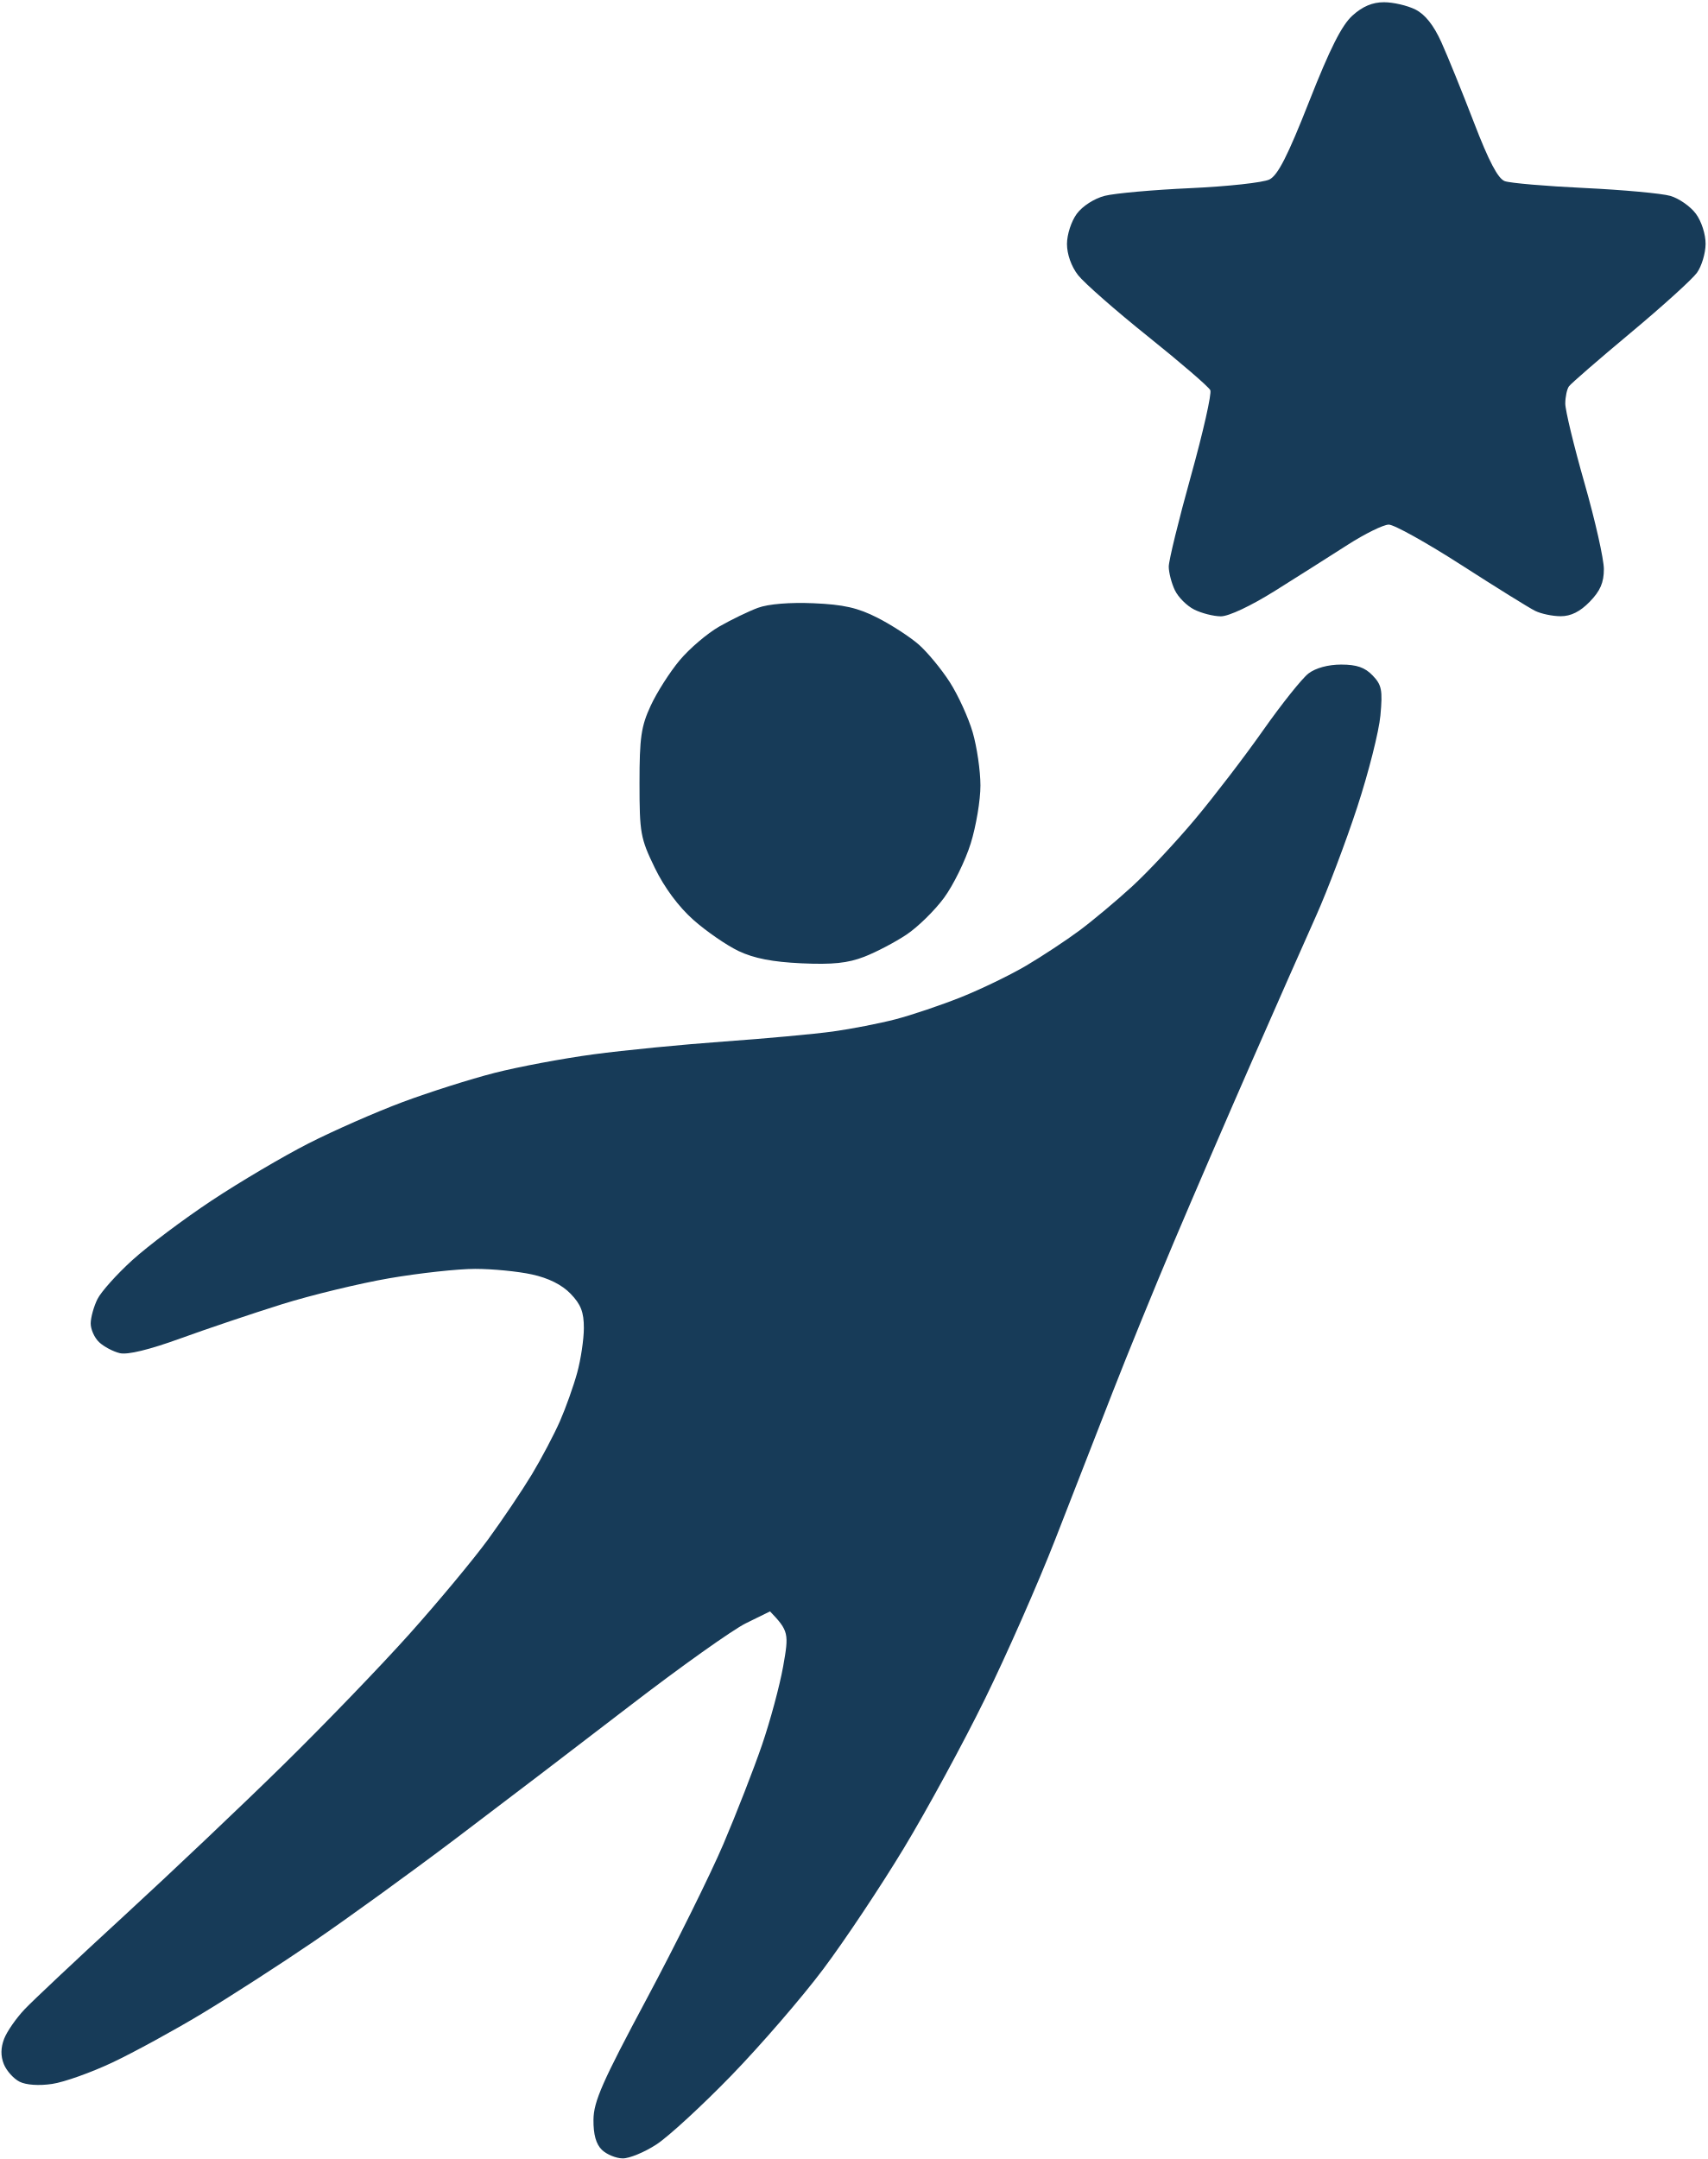
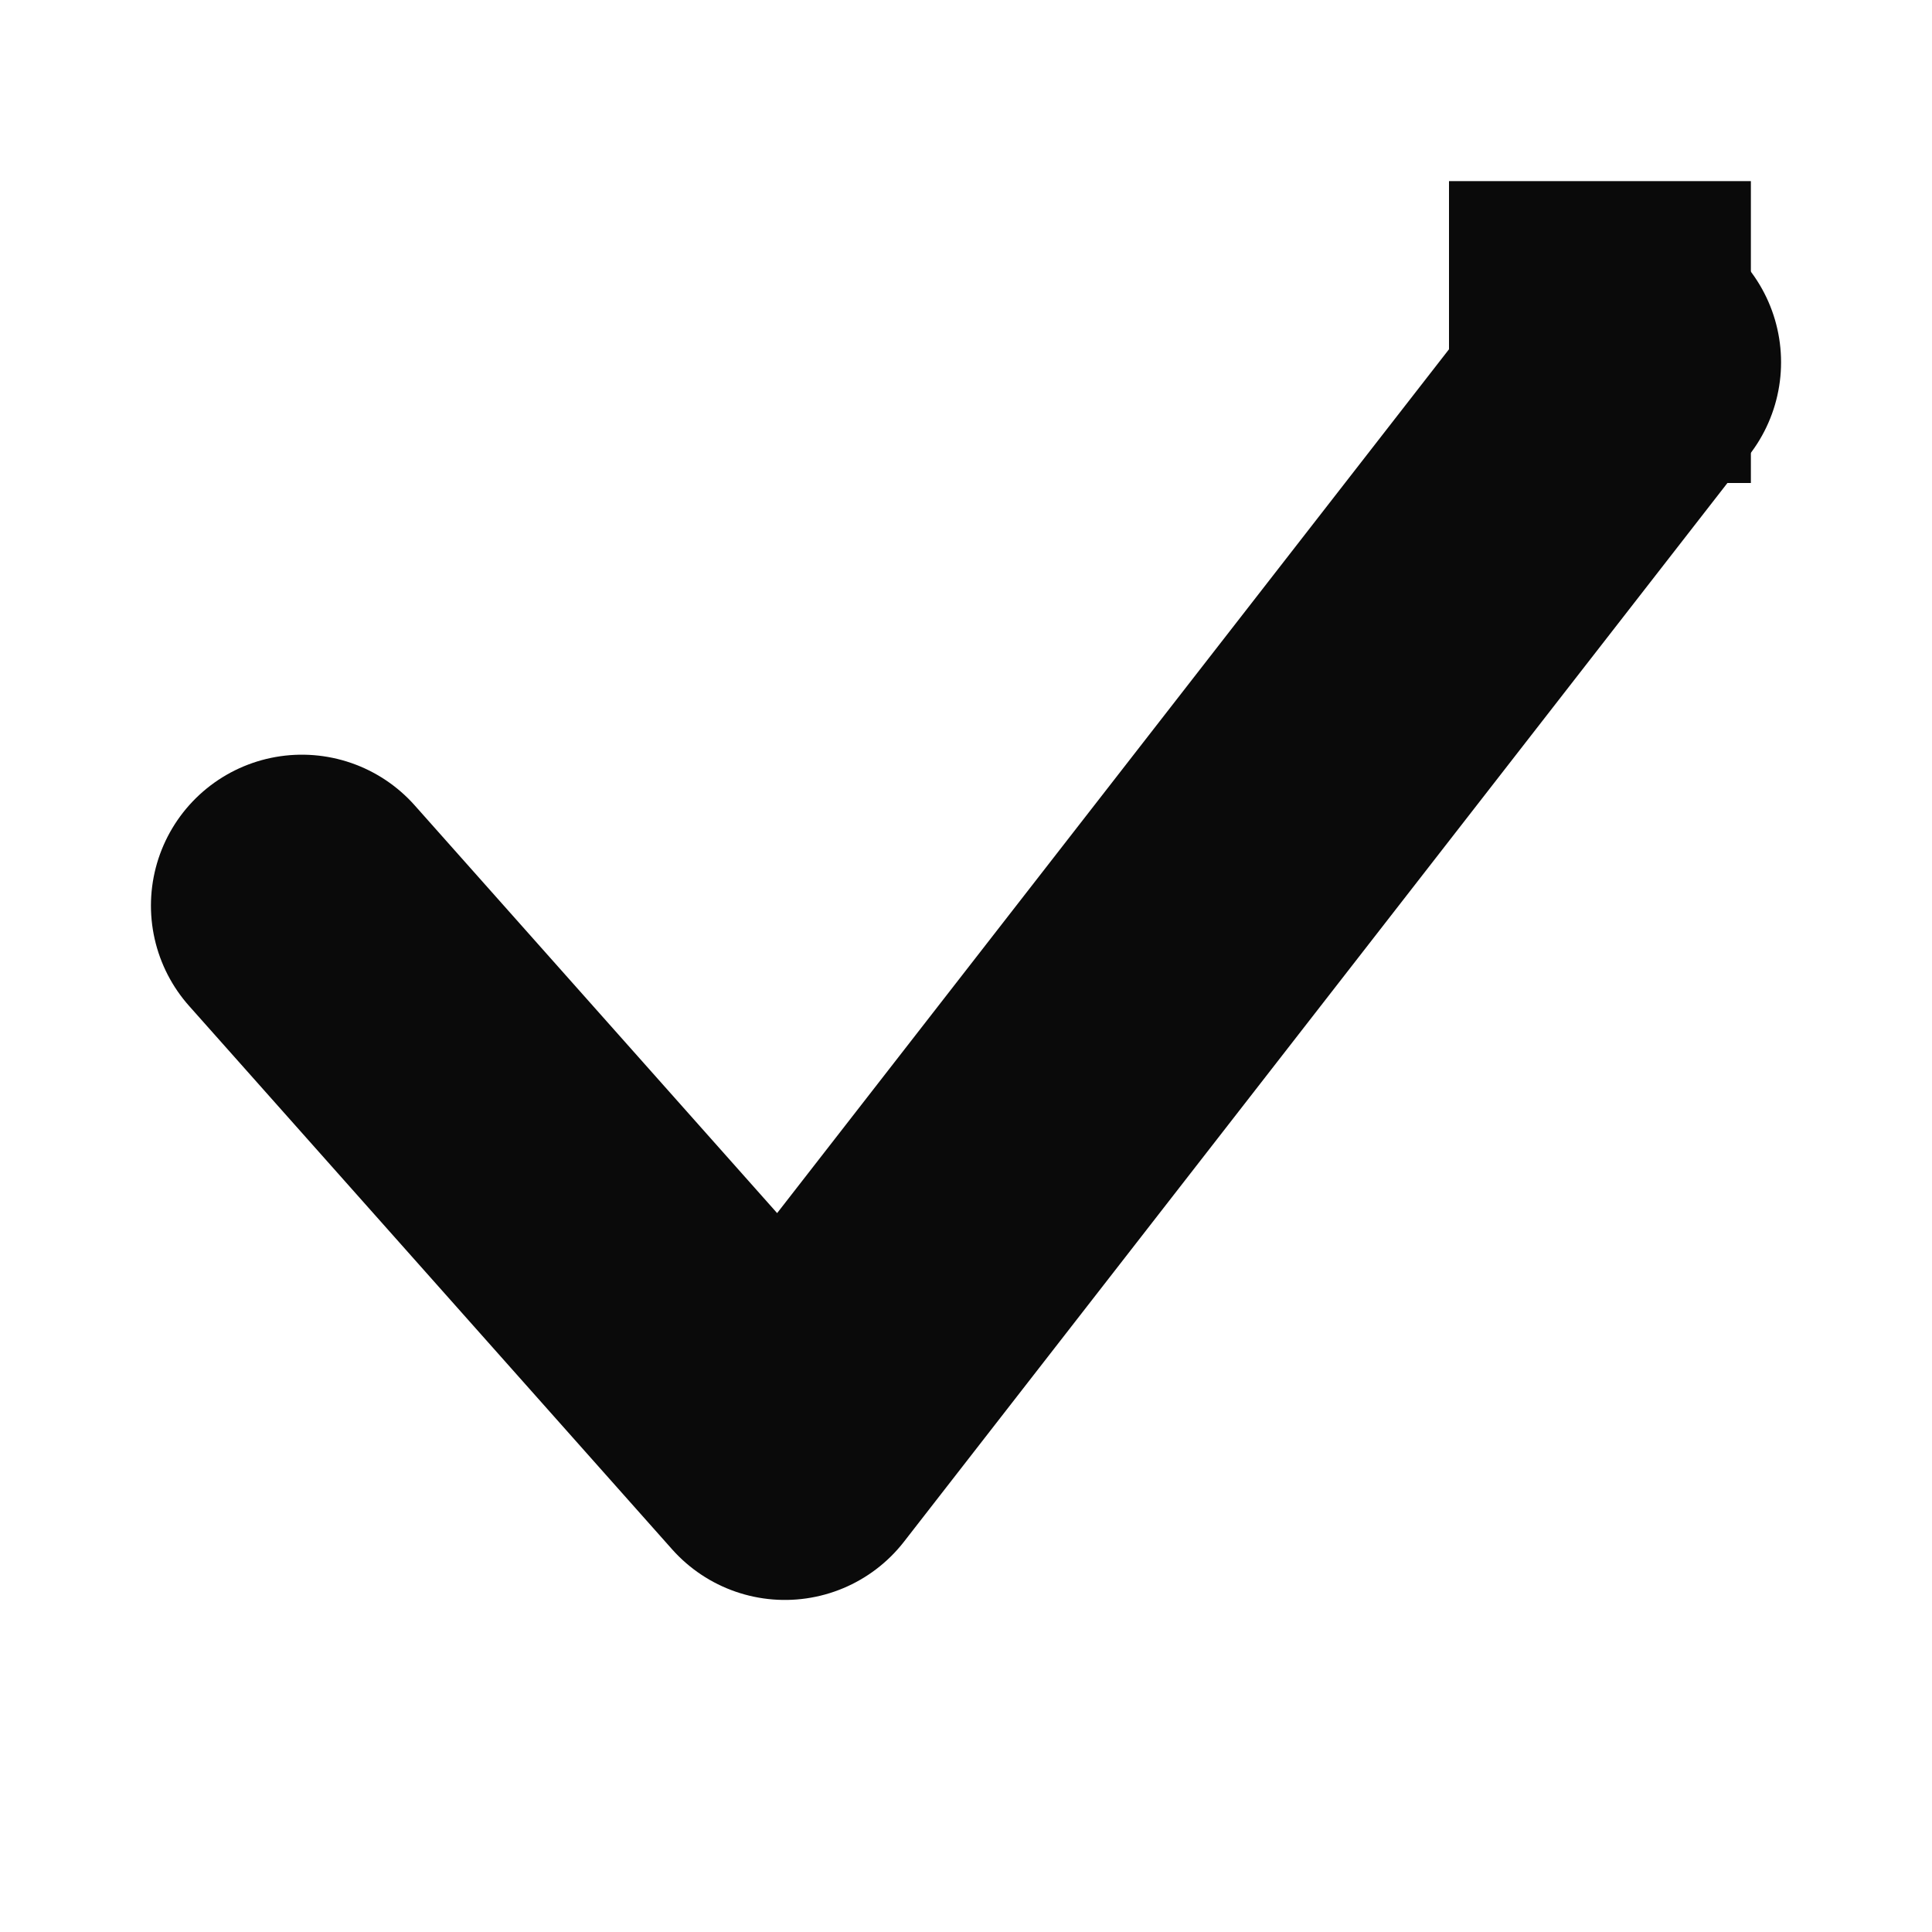
- <svg xmlns="http://www.w3.org/2000/svg" version="1.2" viewBox="0 0 734 928" width="734" height="928">
-   <style>
- 		.s0 { fill: #173b58 } 
- 	</style>
-   <path id="Color Fill 1" fill-rule="evenodd" class="s0" d="m581.4 6.68c-4.61 4.16-9.66 14.19-18.6 36.88-9.22 23.42-13.47 31.77-17.09 33.58-2.65 1.33-17.91 3-33.91 3.73-16 0.72-32.6 2.21-36.88 3.3-4.5 1.15-9.58 4.41-12.02 7.71-2.36 3.18-4.23 8.93-4.23 12.98 0 4.41 1.87 9.68 4.75 13.38 2.61 3.35 16.2 15.28 30.2 26.49 14 11.22 26 21.56 26.67 22.99 0.66 1.43-3.09 18.03-8.34 36.89-5.26 18.86-9.54 36.39-9.53 38.96 0.02 2.57 1.2 7.13 2.63 10.12 1.43 3 5.17 6.74 8.31 8.31 3.14 1.58 8.29 2.89 11.43 2.92 3.38 0.03 12.94-4.47 23.38-11.01 9.71-6.09 23.74-14.97 31.17-19.74 7.43-4.76 15.38-8.67 17.66-8.68 2.29-0.01 16.31 7.8 31.17 17.35 14.86 9.56 29.12 18.42 31.69 19.7 2.57 1.28 7.55 2.33 11.07 2.33 4.37 0 8.32-1.97 12.47-6.23 4.52-4.65 6.07-8.23 6.07-14.03 0-4.29-3.74-20.88-8.31-36.89-4.57-16-8.3-31.42-8.28-34.28 0.02-2.86 0.72-6.17 1.56-7.36 0.84-1.19 12.75-11.52 26.46-22.96 13.72-11.44 26.58-23.09 28.59-25.89 2.01-2.8 3.68-8.37 3.71-12.37 0.03-4.13-1.77-9.74-4.17-12.98-2.33-3.15-7.27-6.6-10.99-7.68-3.71-1.07-20.31-2.6-36.88-3.39-16.57-0.78-32-2.11-34.29-2.95-2.92-1.07-6.85-8.54-13.24-25.18-5.01-13.02-11.32-28.57-14.03-34.57-3.31-7.31-6.99-11.94-11.17-14.03-3.43-1.71-9.49-3.12-13.47-3.12-4.98 0-9.21 1.79-13.56 5.72zm-255.58 254.58c-4 1.48-11.48 5.1-16.62 8.04-5.15 2.95-12.8 9.46-17.01 14.49-4.21 5.02-9.82 13.81-12.46 19.52-4.12 8.88-4.82 13.72-4.82 33.28 0 21.43 0.42 23.76 6.54 36.37 4.14 8.55 10.22 16.74 16.62 22.43 5.55 4.92 14.3 10.95 19.44 13.4 6.58 3.13 14.59 4.69 27.01 5.27 13.38 0.61 19.94-0.07 27.02-2.82 5.14-2 13.32-6.29 18.18-9.54 4.86-3.25 12.1-10.36 16.1-15.79 3.99-5.43 9.15-15.94 11.47-23.37 2.31-7.43 4.2-18.65 4.18-24.94-0.01-6.29-1.51-16.57-3.34-22.86-1.83-6.28-6.28-16.01-9.89-21.62-3.61-5.6-9.61-12.85-13.32-16.1-3.72-3.25-11.67-8.41-17.67-11.47-8.49-4.32-14.58-5.7-27.53-6.26-10.23-0.44-19.42 0.32-23.9 1.97zm236.69 28.2c-2.74 2.09-11.52 13.08-19.5 24.41-7.97 11.34-21.16 28.56-29.31 38.28-8.14 9.71-20.31 22.71-27.05 28.89-6.74 6.17-16.93 14.7-22.64 18.94-5.72 4.25-16 11.03-22.86 15.08-6.86 4.04-19.48 10.15-28.05 13.57-8.57 3.42-21.2 7.68-28.06 9.47-6.85 1.79-19.01 4.16-27.01 5.27-8 1.1-29.04 3.04-46.75 4.3-17.72 1.27-42.97 3.74-56.11 5.51-13.14 1.76-32.31 5.36-42.6 7.99-10.29 2.63-28.05 8.27-39.48 12.53-11.43 4.26-29.67 12.27-40.52 17.8-10.86 5.53-29.56 16.57-41.56 24.52-12 7.95-27.32 19.45-34.05 25.55-6.73 6.11-13.51 13.67-15.07 16.82-1.56 3.14-2.86 7.82-2.9 10.39-0.04 2.57 1.6 6.24 3.64 8.15 2.03 1.91 6.04 4.03 8.9 4.7 3.33 0.79 12.63-1.47 25.97-6.31 11.43-4.15 31.07-10.76 43.64-14.7 12.57-3.93 33.38-8.97 46.23-11.19 12.86-2.21 29.46-4.03 36.89-4.03 7.43 0 18.41 1.07 24.41 2.39 7.16 1.56 12.88 4.43 16.63 8.31 4.42 4.58 5.71 7.92 5.69 14.76-0.01 4.85-1.31 13.5-2.88 19.22-1.56 5.71-4.9 15.06-7.4 20.78-2.51 5.71-7.93 16-12.06 22.86-4.13 6.85-12.63 19.48-18.89 28.05-6.27 8.57-21.43 26.8-33.71 40.52-12.27 13.71-36.66 39.02-54.2 56.23-17.53 17.22-48.25 46.33-68.25 64.71-20 18.37-39.34 36.55-42.99 40.39-3.64 3.84-7.62 9.56-8.83 12.7-1.49 3.88-1.54 7.39-0.13 10.91 1.15 2.86 4.19 6.25 6.76 7.55 2.83 1.42 8.36 1.8 14.02 0.95 5.15-0.76 16.83-4.93 25.98-9.25 9.14-4.33 26.44-13.77 38.44-21 12-7.22 33.51-21.09 47.8-30.83 14.28-9.73 41.87-29.71 61.3-44.39 19.43-14.67 53.09-40.35 74.8-57.05 21.72-16.7 44.16-32.66 49.88-35.48l10.39-5.11c8.07 8.43 8.16 9.53 5.63 23.72-1.48 8.27-5.57 23.46-9.1 33.74-3.53 10.29-11 29.46-16.6 42.6-5.61 13.15-20.44 43.07-32.96 66.5-19.09 35.69-22.79 44.11-22.87 51.95-0.06 6.33 1.11 10.51 3.62 12.93 2.04 1.98 6.04 3.63 8.9 3.68 2.85 0.06 9.4-2.64 14.54-5.99 5.15-3.35 19.65-16.69 32.23-29.65 12.58-12.97 30.35-33.53 39.48-45.71 9.14-12.17 24.72-35.55 34.63-51.95 9.91-16.39 25.59-45.24 34.85-64.1 9.26-18.86 22.86-49.71 30.22-68.57 7.36-18.86 18.48-47.38 24.71-63.38 6.23-16 18.06-44.99 26.28-64.42 8.22-19.43 23.35-54.49 33.63-77.92 10.27-23.43 22.66-51.49 27.53-62.34 4.87-10.86 12.83-31.9 17.7-46.76 4.87-14.86 9.36-32.62 9.98-39.48 0.99-10.85 0.55-13.08-3.36-17.14-3.3-3.45-6.87-4.68-13.52-4.68-5.56 0-10.96 1.47-14.03 3.81z" />
+ <svg xmlns="http://www.w3.org/2000/svg" viewBox="0 0 32 32" fill="none" stroke="#0a0a0a" stroke-width="5" stroke-linecap="round" stroke-linejoin="round">
+   <path d="M5 15 L13 24 L27 6" />
+   <rect x="24" y="3" width="5" height="5" fill="#0a0a0a" stroke="none" />
</svg>
